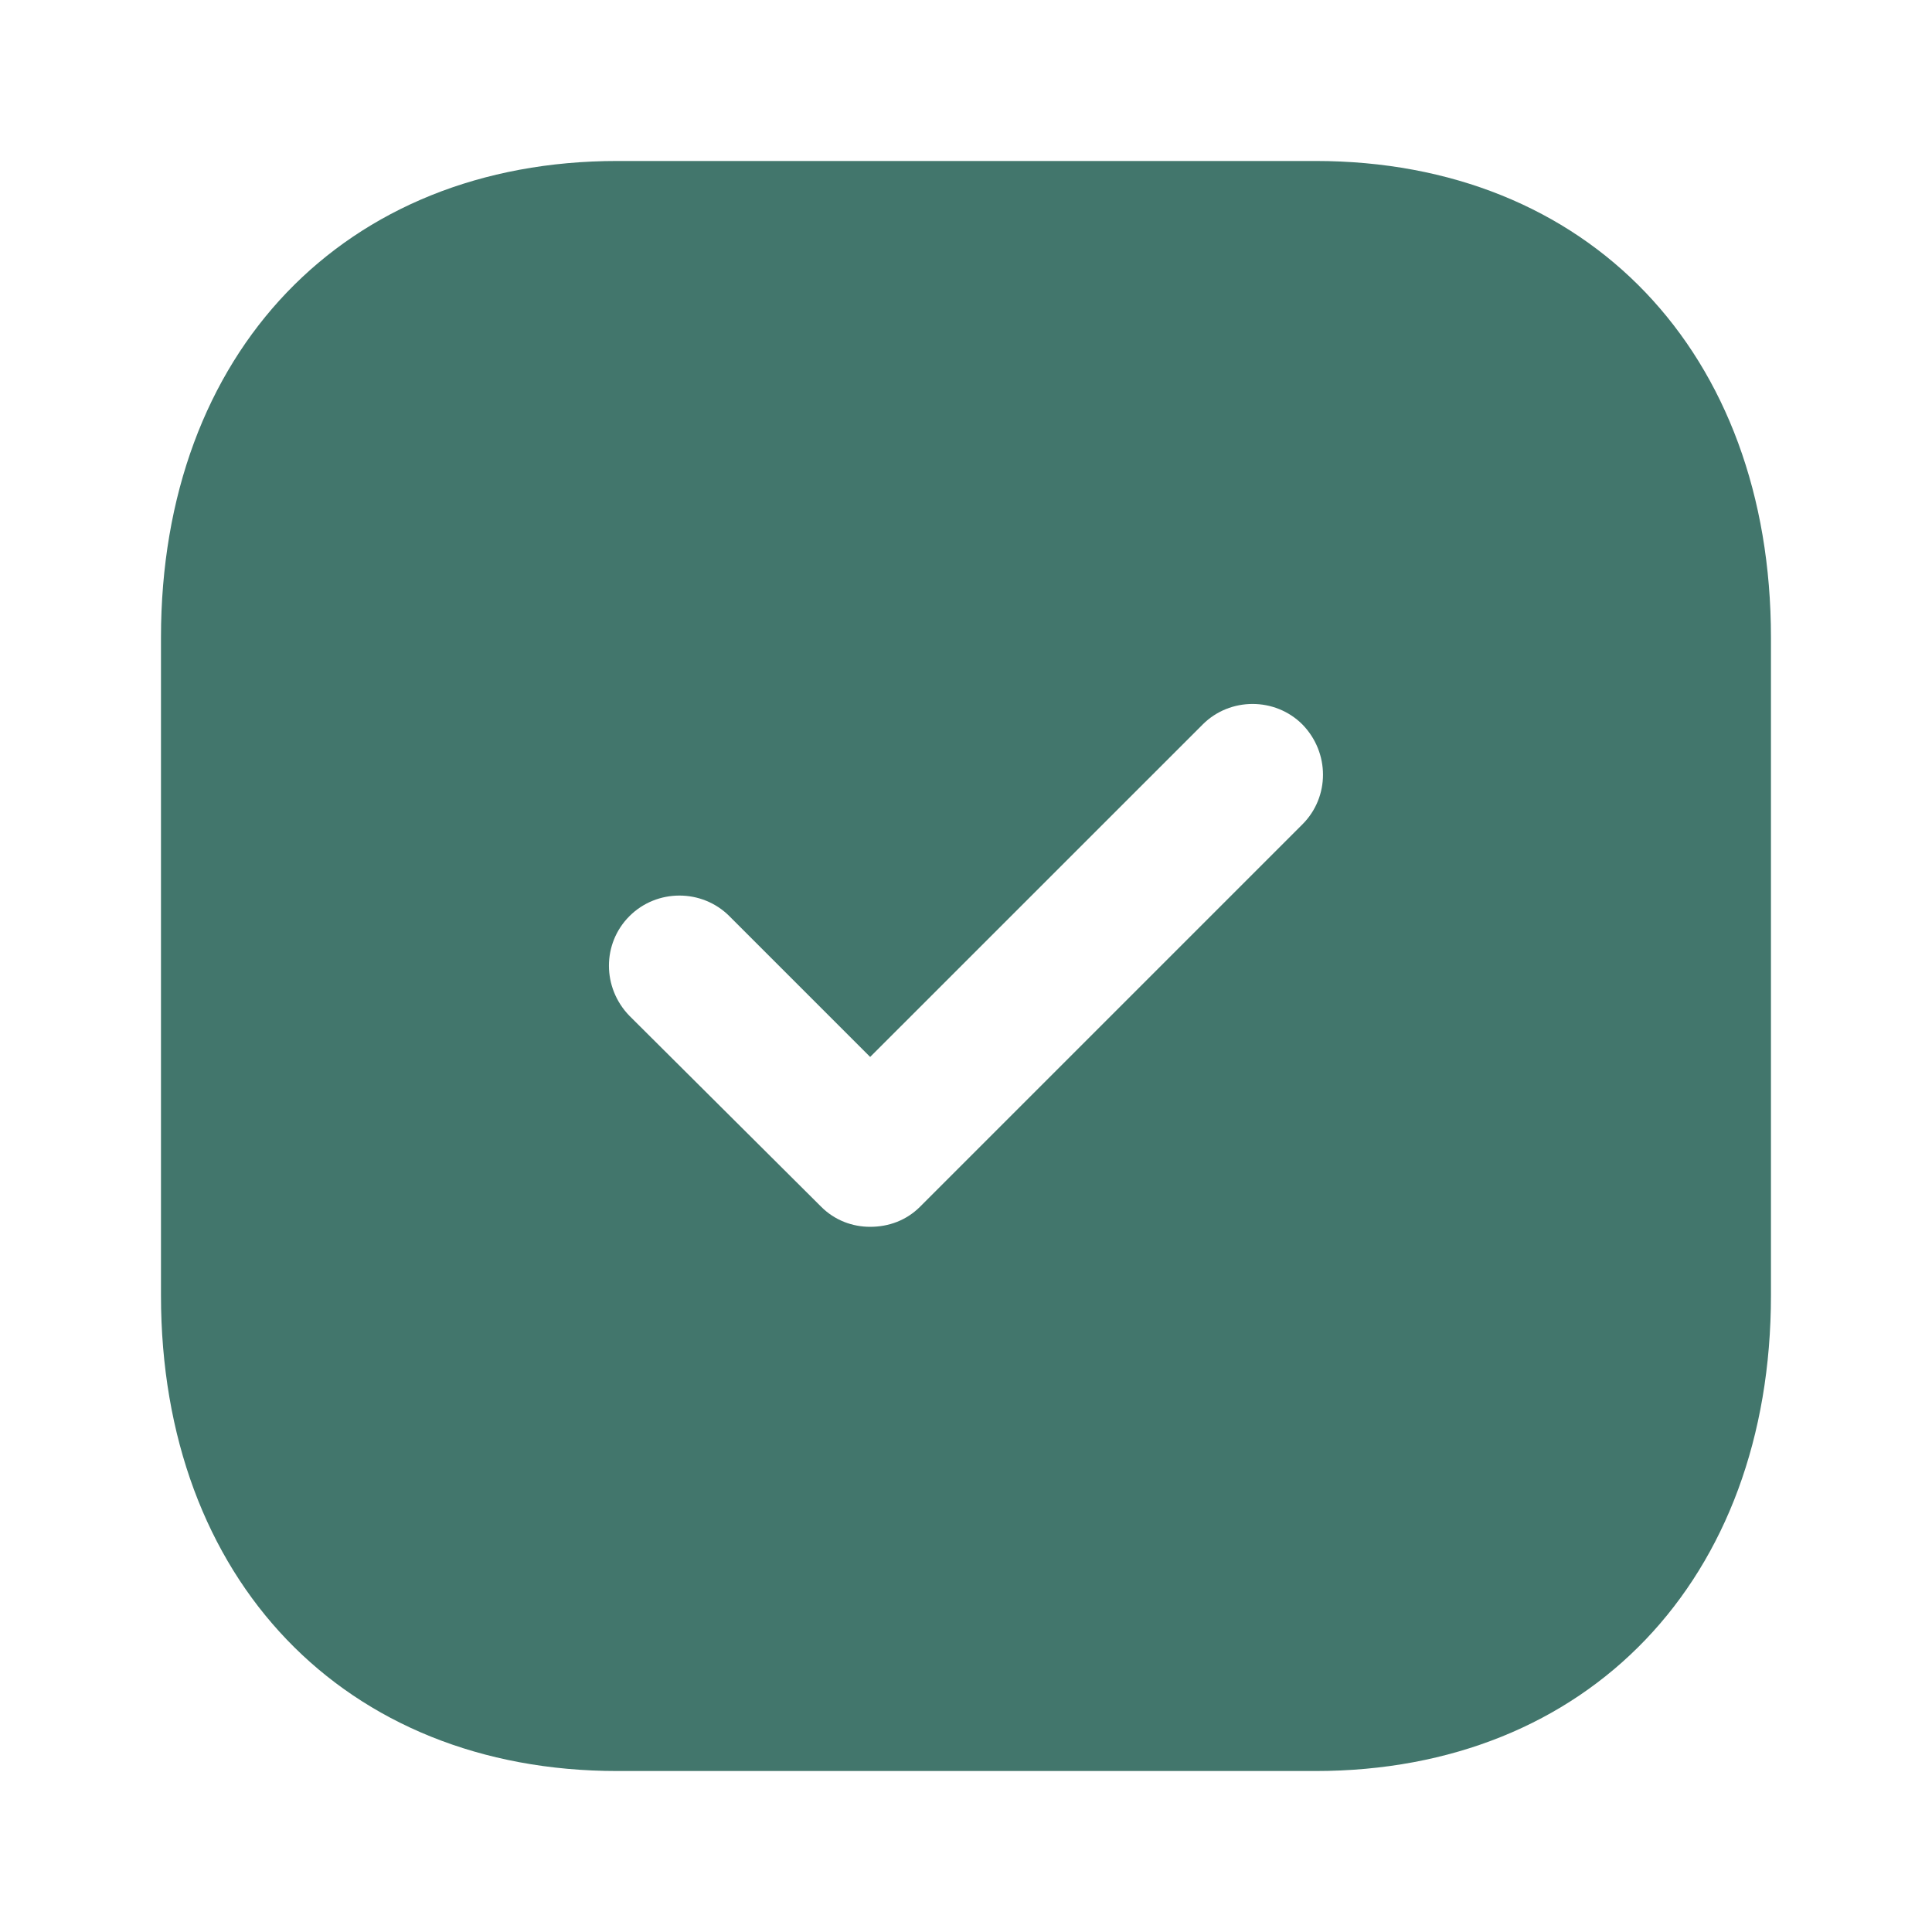
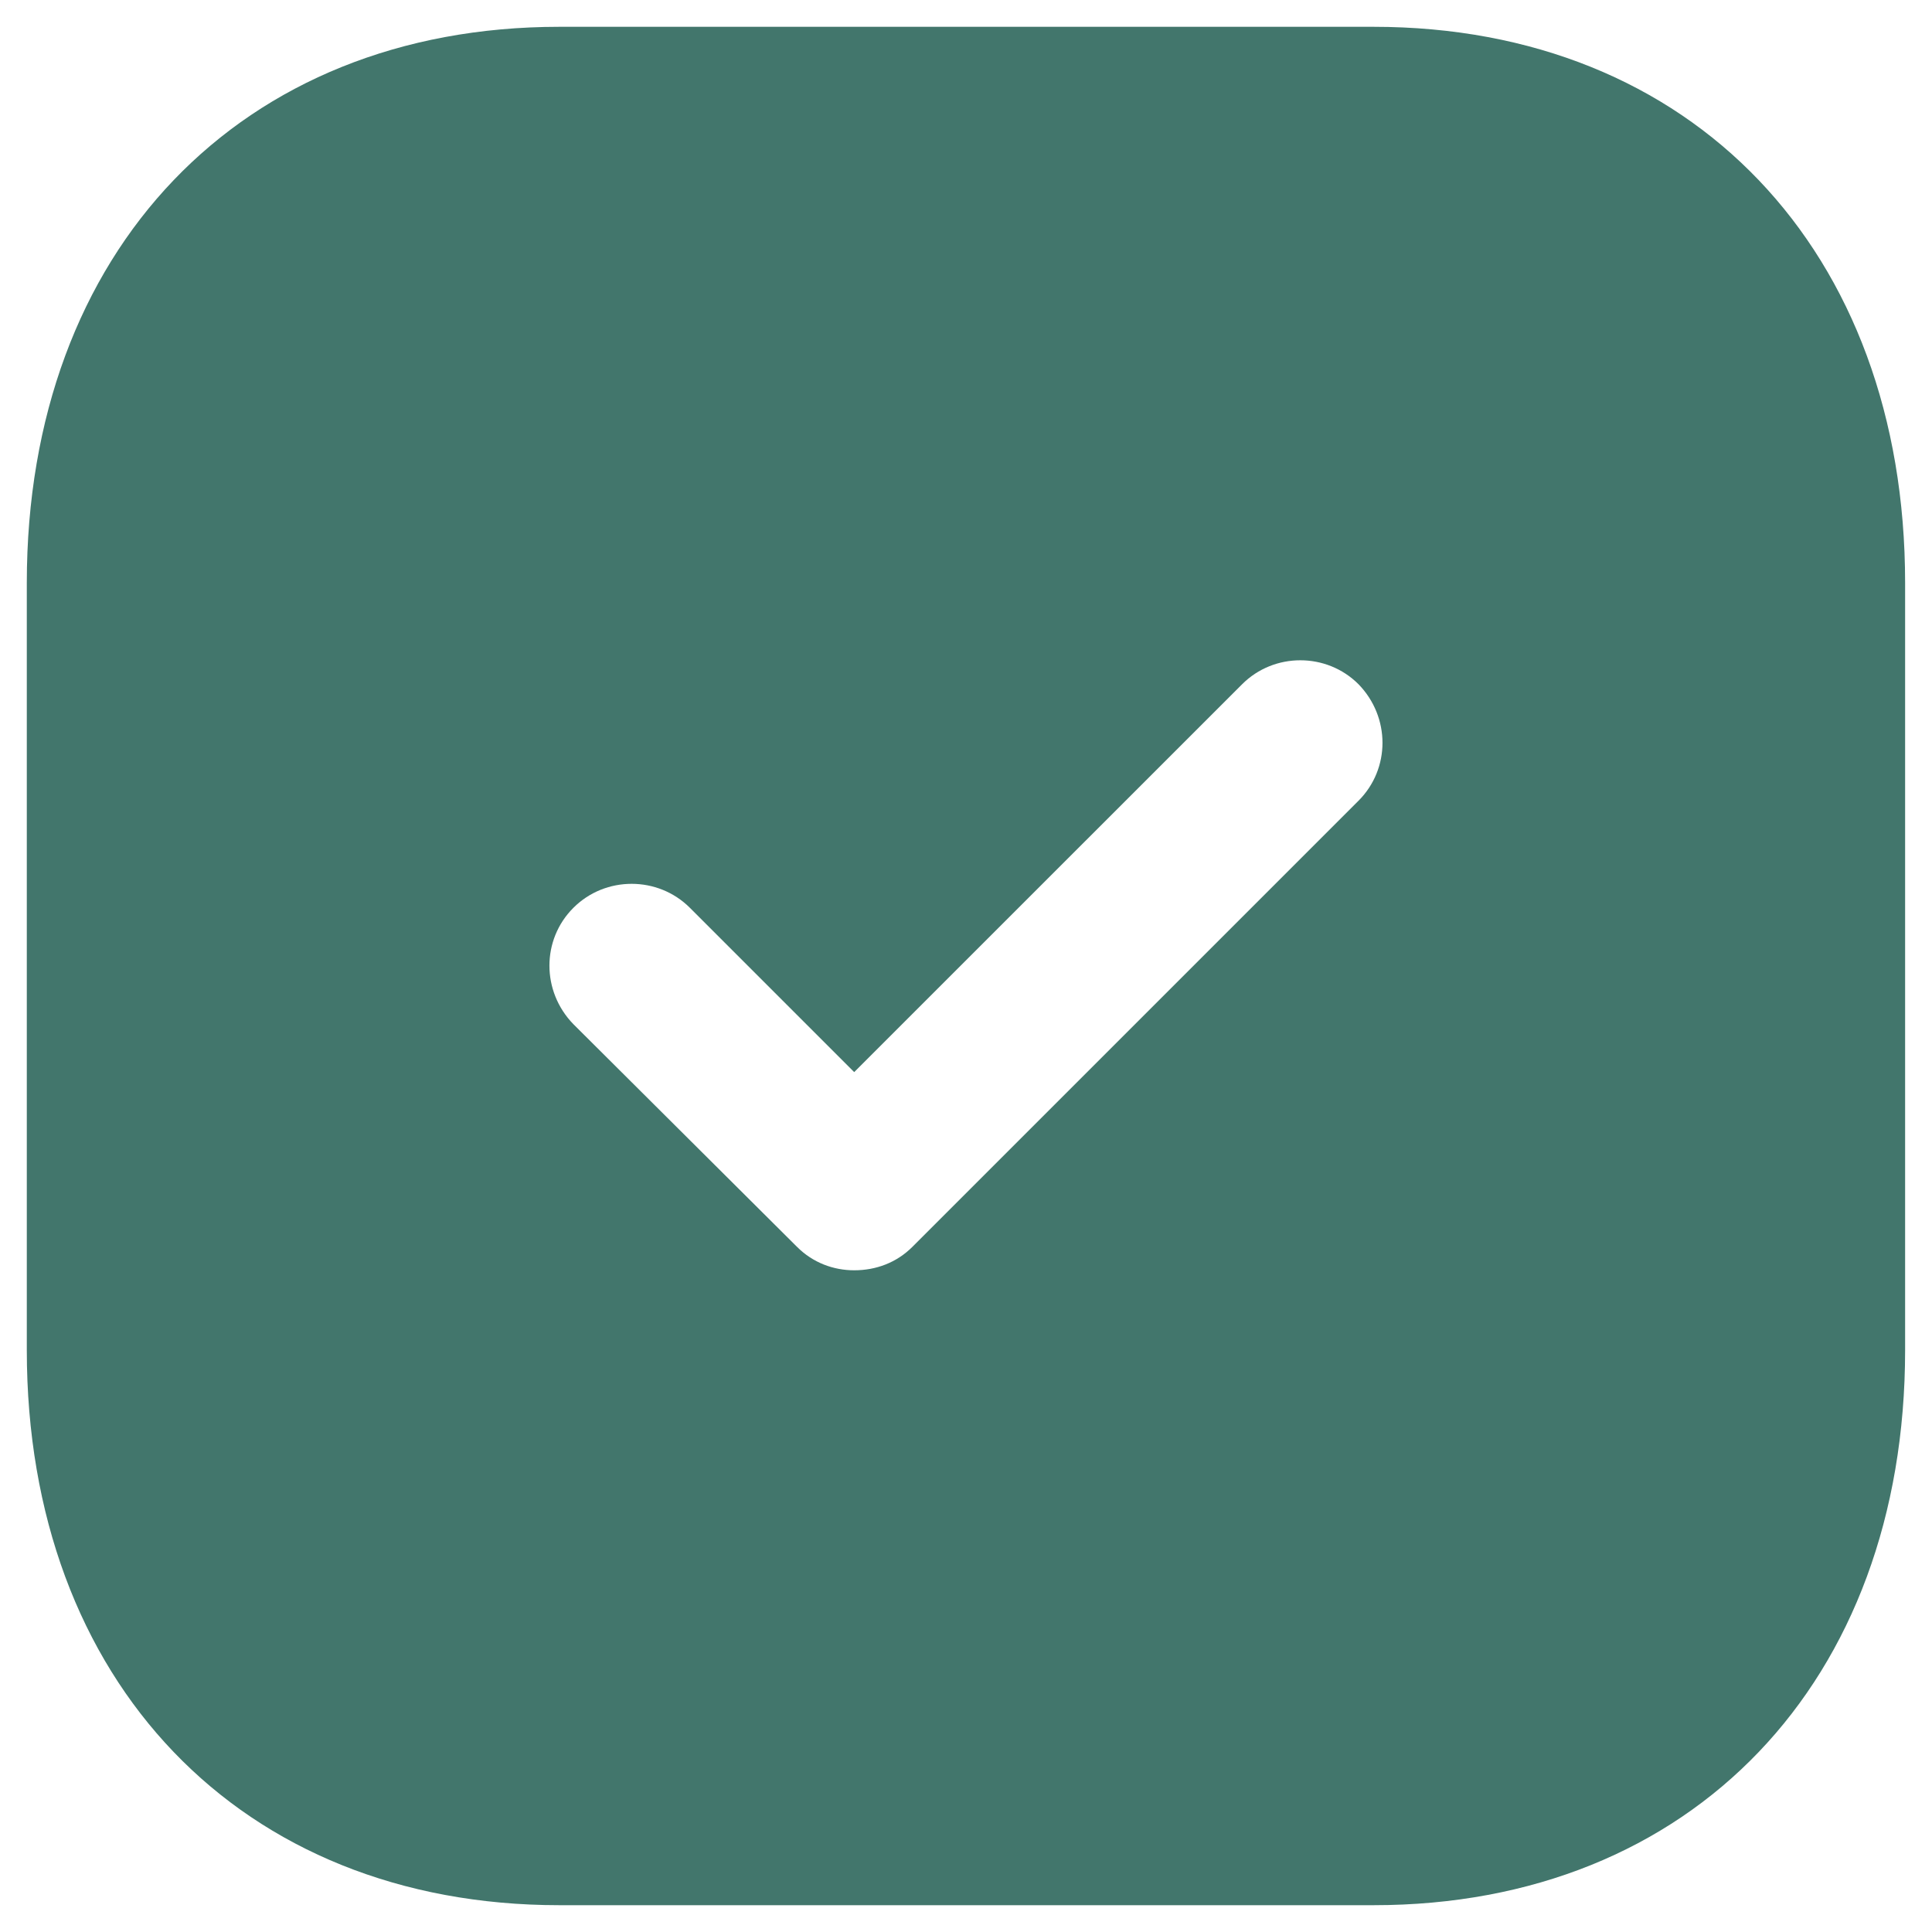
- <svg xmlns="http://www.w3.org/2000/svg" width="28" height="28" viewBox="0 0 28 28" fill="none">
-   <path fill-rule="evenodd" clip-rule="evenodd" d="M8.948 2.333H19.063C23.018 2.333 25.666 5.11 25.666 9.24V18.773C25.666 22.89 23.018 25.667 19.063 25.667H8.948C4.993 25.667 2.333 22.89 2.333 18.773V9.24C2.333 5.11 4.993 2.333 8.948 2.333ZM13.335 17.488L18.876 11.947C19.273 11.55 19.273 10.908 18.876 10.5C18.48 10.103 17.826 10.103 17.43 10.5L12.611 15.318L10.57 13.277C10.173 12.88 9.52 12.88 9.123 13.277C8.726 13.673 8.726 14.315 9.123 14.723L11.9 17.488C12.098 17.687 12.355 17.78 12.611 17.78C12.88 17.78 13.136 17.687 13.335 17.488Z" fill="#42766C" />
+ <svg xmlns="http://www.w3.org/2000/svg" width="24" height="24" viewBox="0 0 24 24" fill="none">
+   <path fill-rule="evenodd" clip-rule="evenodd" d="M6.948 0.333H17.063C21.018 0.333 23.666 3.11 23.666 7.24V16.773C23.666 20.89 21.018 23.667 17.063 23.667H6.948C2.993 23.667 0.333 20.89 0.333 16.773V7.24C0.333 3.11 2.993 0.333 6.948 0.333ZM11.335 15.488L16.876 9.947C17.273 9.55 17.273 8.908 16.876 8.5C16.48 8.103 15.826 8.103 15.43 8.5L10.611 13.318L8.57 11.277C8.173 10.88 7.52 10.88 7.123 11.277C6.726 11.673 6.726 12.315 7.123 12.723L9.9 15.488C10.098 15.687 10.355 15.78 10.611 15.78C10.88 15.78 11.136 15.687 11.335 15.488Z" fill="#42766C" />
</svg>
